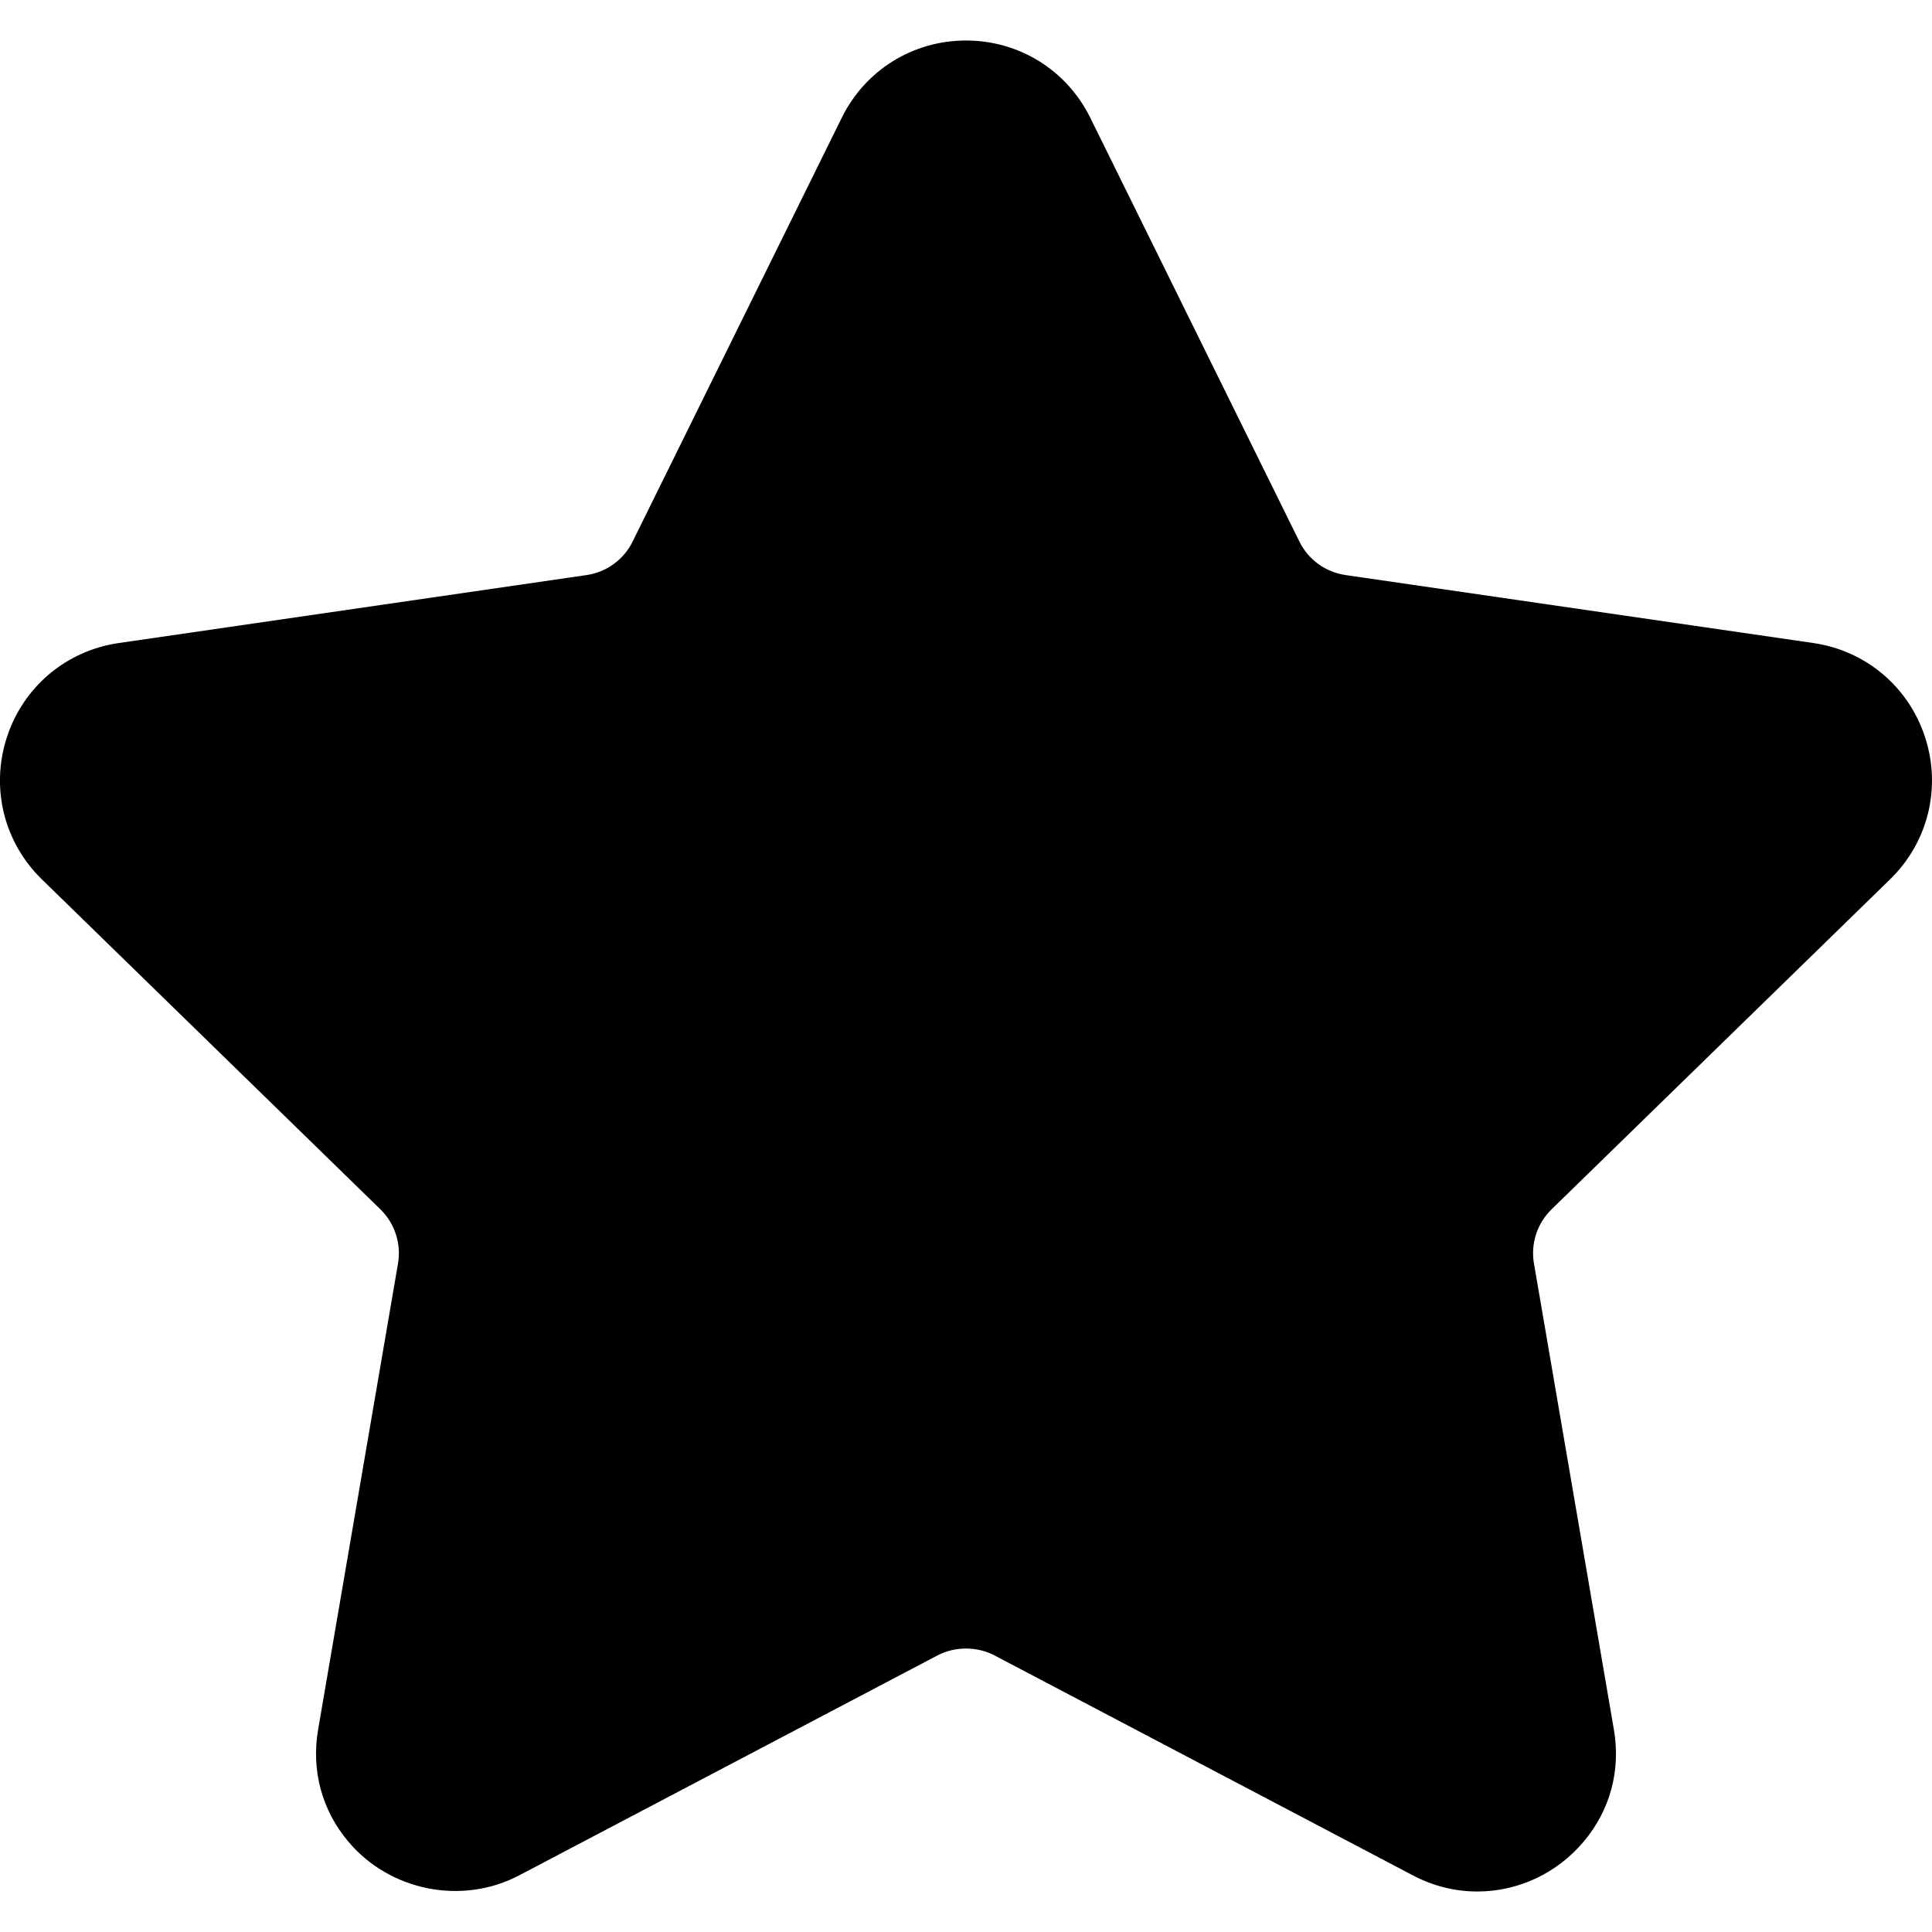
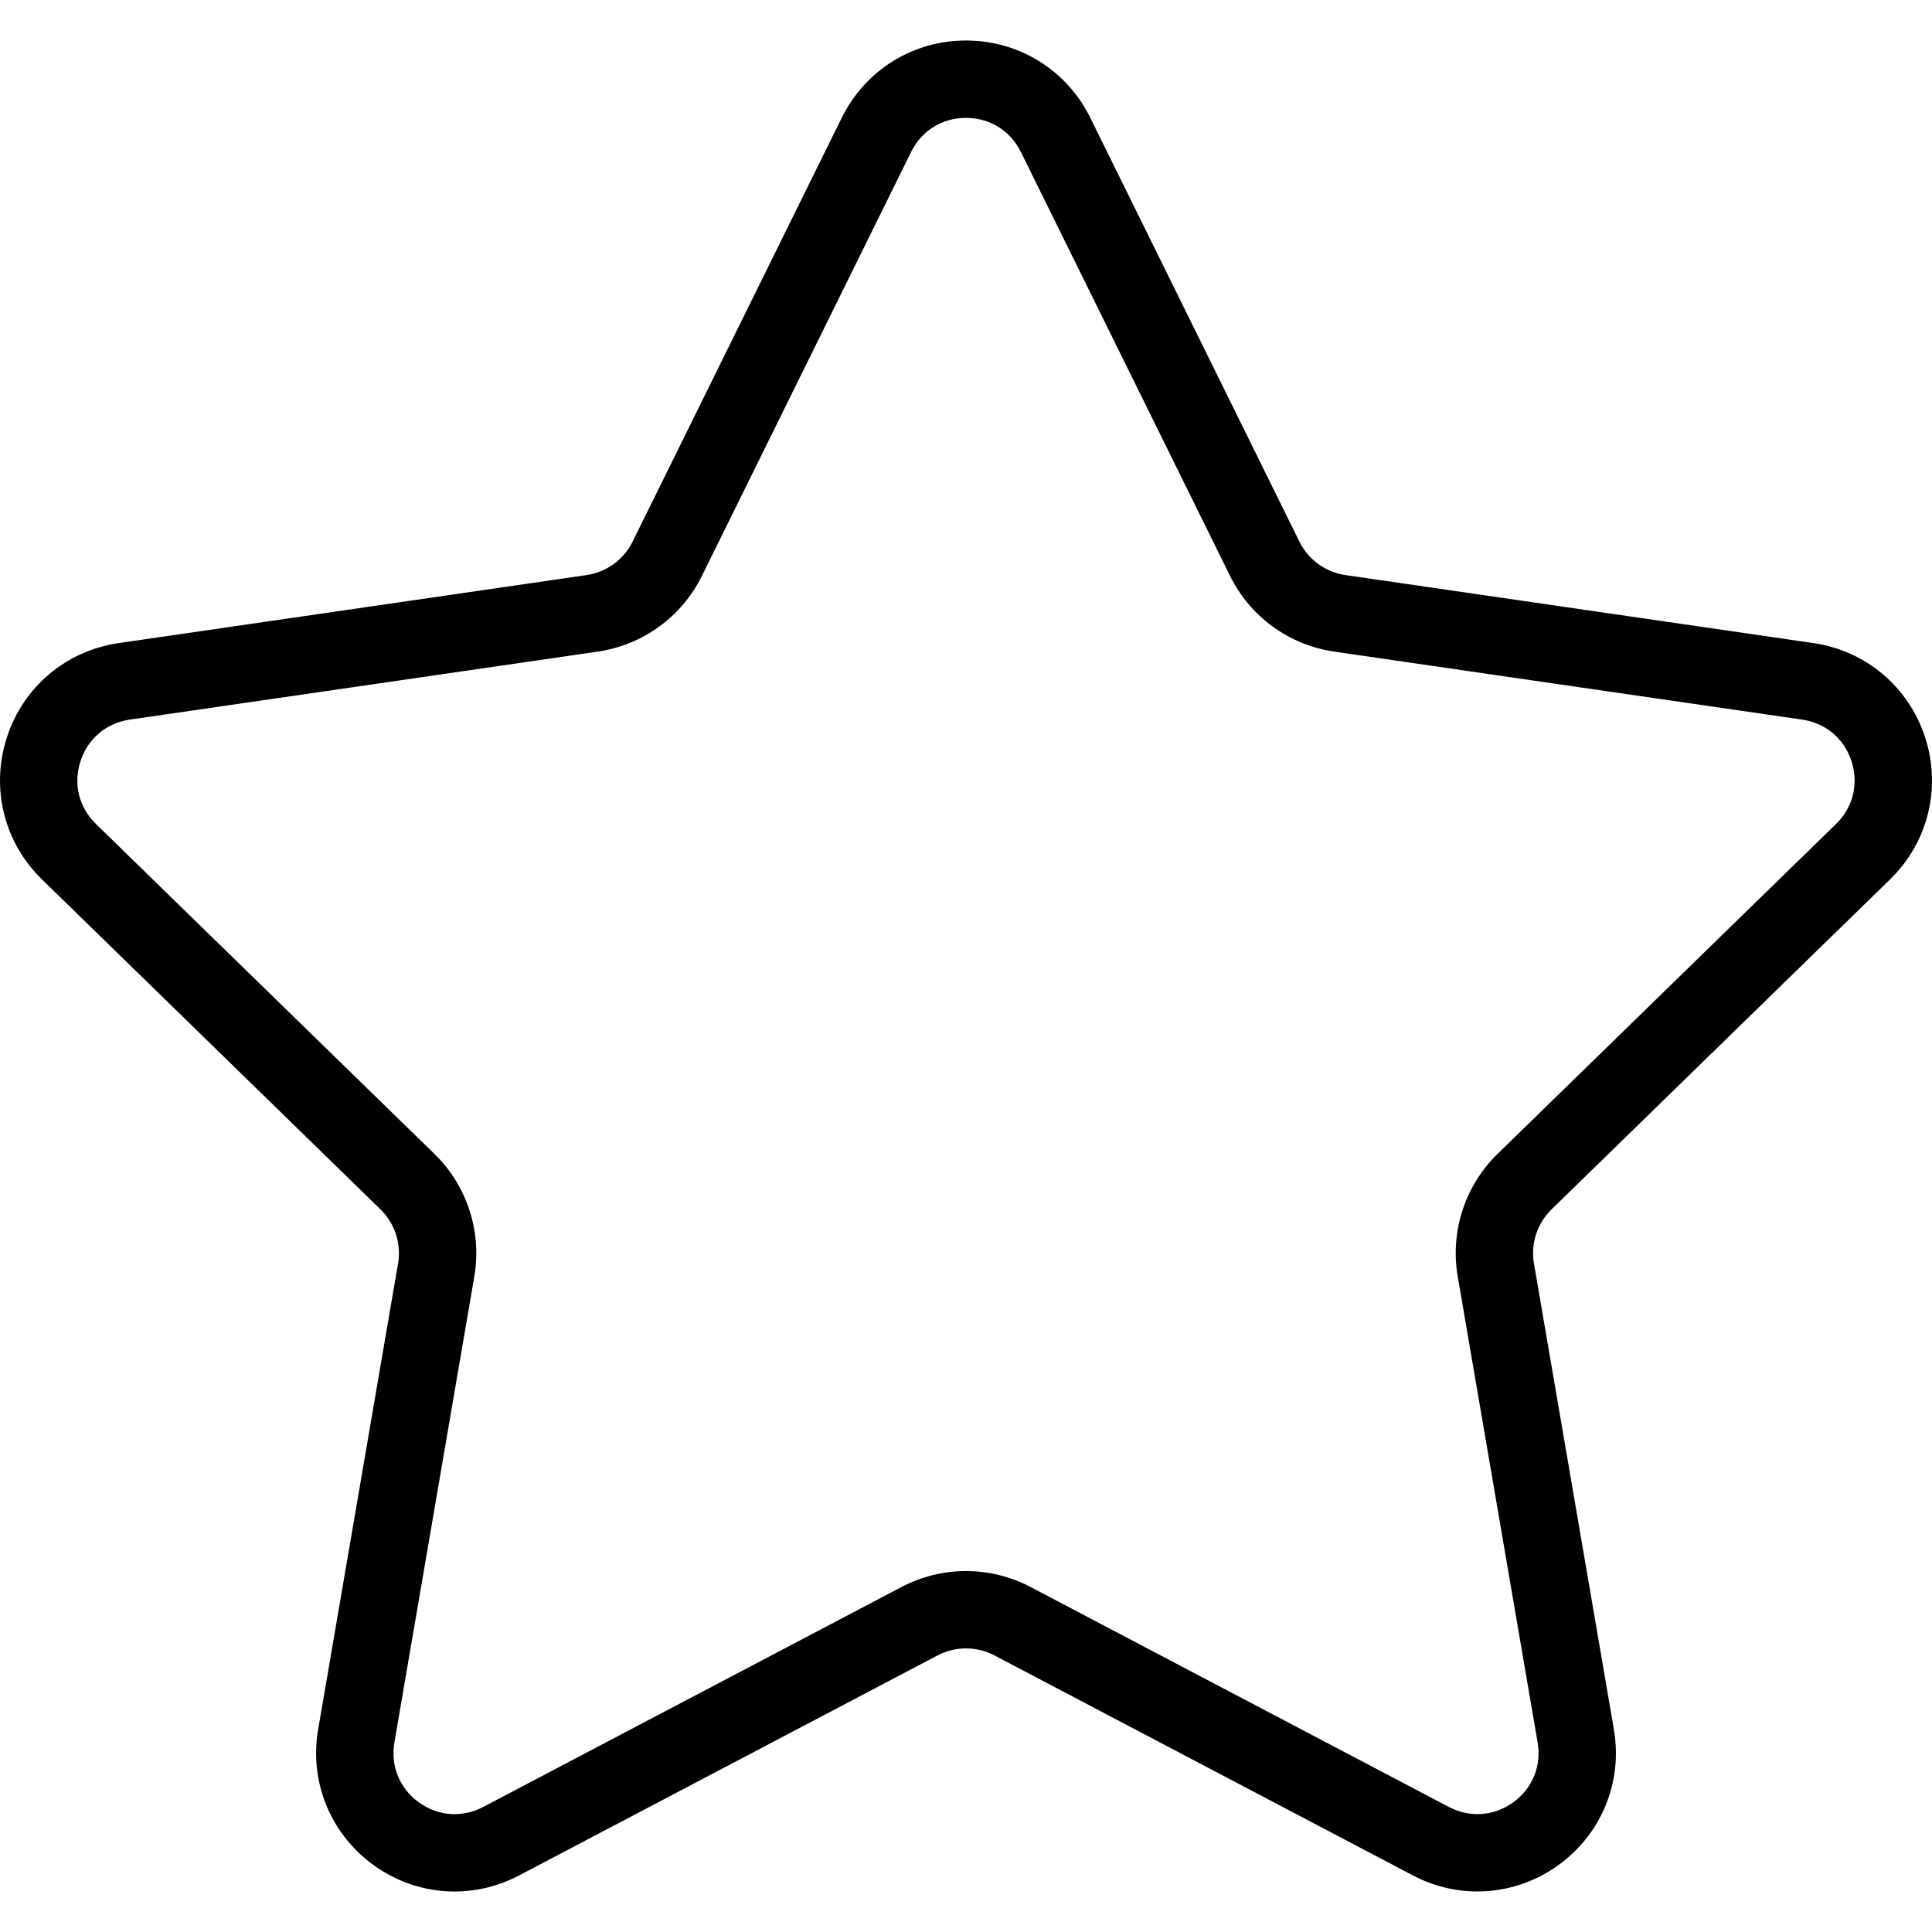
<svg xmlns="http://www.w3.org/2000/svg" version="1.1" id="Capa_1" x="0px" y="0px" viewBox="0 0 49.94 49.94" style="enable-background:new 0 0 49.94 49.94;" xml:space="preserve">
-   <path d="M48.856,22.73c0.983-0.958,1.33-2.364,0.906-3.671c-0.425-1.307-1.532-2.24-2.892-2.438l-12.092-1.757  c-0.515-0.075-0.96-0.398-1.19-0.865L28.182,3.043c-0.607-1.231-1.839-1.996-3.212-1.996c-1.372,0-2.604,0.765-3.211,1.996  L16.352,14c-0.23,0.467-0.676,0.79-1.191,0.865L3.069,16.622c-1.359,0.197-2.467,1.131-2.892,2.438  c-0.424,1.307-0.077,2.713,0.906,3.671l8.749,8.528c0.373,0.364,0.544,0.888,0.456,1.4L8.224,44.701  c-0.183,1.06,0.095,2.091,0.781,2.904c1.066,1.267,2.927,1.653,4.415,0.871l10.814-5.686c0.452-0.237,1.021-0.235,1.472,0  l10.815,5.686c0.526,0.277,1.087,0.417,1.666,0.417c1.057,0,2.059-0.47,2.748-1.288c0.687-0.813,0.964-1.846,0.781-2.904  l-2.065-12.042c-0.088-0.513,0.083-1.036,0.456-1.4L48.856,22.73z" />
+   <path d="M48.856,22.731c0.983-0.958,1.33-2.364,0.906-3.671c-0.425-1.307-1.532-2.24-2.892-2.438l-12.092-1.757  c-0.515-0.075-0.96-0.398-1.19-0.865L28.182,3.043c-0.607-1.231-1.839-1.996-3.212-1.996c-1.372,0-2.604,0.765-3.211,1.996  L16.352,14c-0.23,0.467-0.676,0.79-1.191,0.865L3.069,16.623C1.71,16.82,0.603,17.753,0.178,19.06  c-0.424,1.307-0.077,2.713,0.906,3.671l8.749,8.528c0.373,0.364,0.544,0.888,0.456,1.4L8.224,44.702  c-0.232,1.353,0.313,2.694,1.424,3.502c1.11,0.809,2.555,0.914,3.772,0.273l10.814-5.686c0.461-0.242,1.011-0.242,1.472,0  l10.815,5.686c0.528,0.278,1.1,0.415,1.669,0.415c0.739,0,1.475-0.231,2.103-0.688c1.111-0.808,1.656-2.149,1.424-3.502  L39.651,32.66c-0.088-0.513,0.083-1.036,0.456-1.4L48.856,22.731z M37.681,32.998l2.065,12.042c0.104,0.606-0.131,1.185-0.629,1.547  c-0.499,0.361-1.12,0.405-1.665,0.121l-10.815-5.687c-0.521-0.273-1.095-0.411-1.667-0.411s-1.145,0.138-1.667,0.412l-10.813,5.686  c-0.547,0.284-1.168,0.24-1.666-0.121c-0.498-0.362-0.732-0.94-0.629-1.547l2.065-12.042c0.199-1.162-0.186-2.348-1.03-3.17  L2.48,21.299c-0.441-0.43-0.591-1.036-0.4-1.621c0.19-0.586,0.667-0.988,1.276-1.077l12.091-1.757  c1.167-0.169,2.176-0.901,2.697-1.959l5.407-10.957c0.272-0.552,0.803-0.881,1.418-0.881c0.616,0,1.146,0.329,1.419,0.881  l5.407,10.957c0.521,1.058,1.529,1.79,2.696,1.959l12.092,1.757c0.609,0.089,1.086,0.491,1.276,1.077  c0.19,0.585,0.041,1.191-0.4,1.621l-8.749,8.528C37.866,30.65,37.481,31.835,37.681,32.998z" />
</svg>
